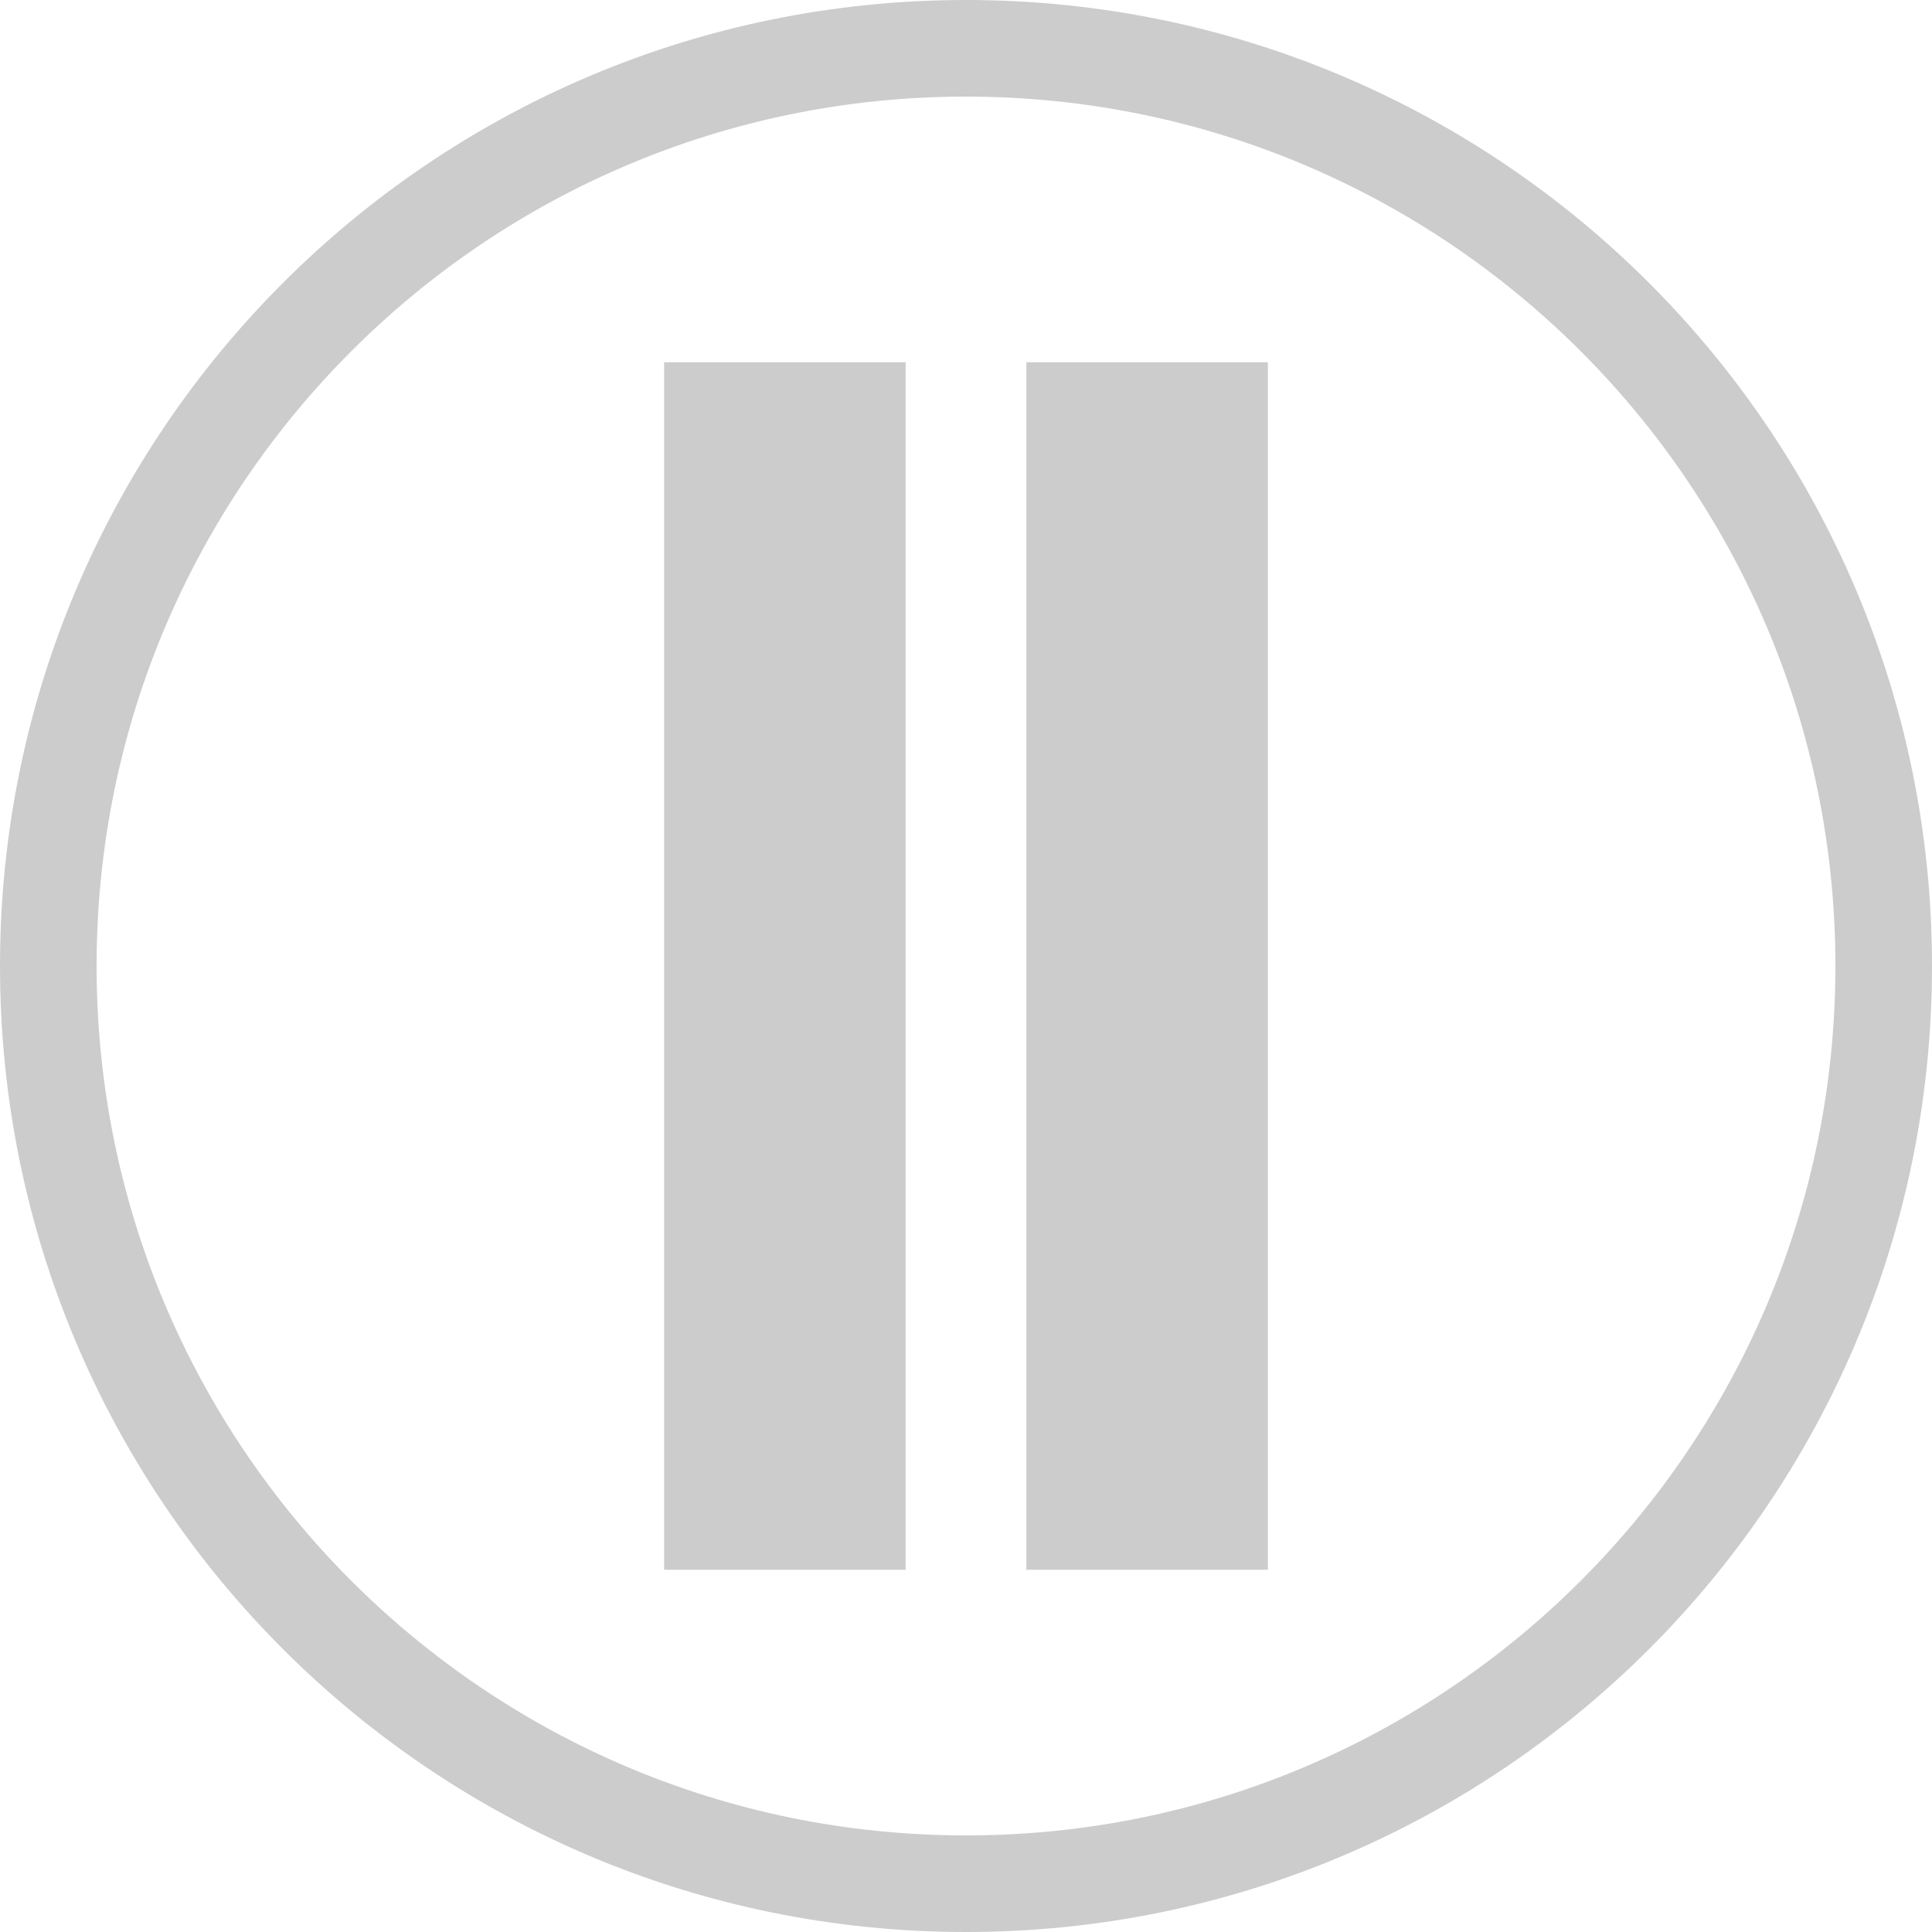
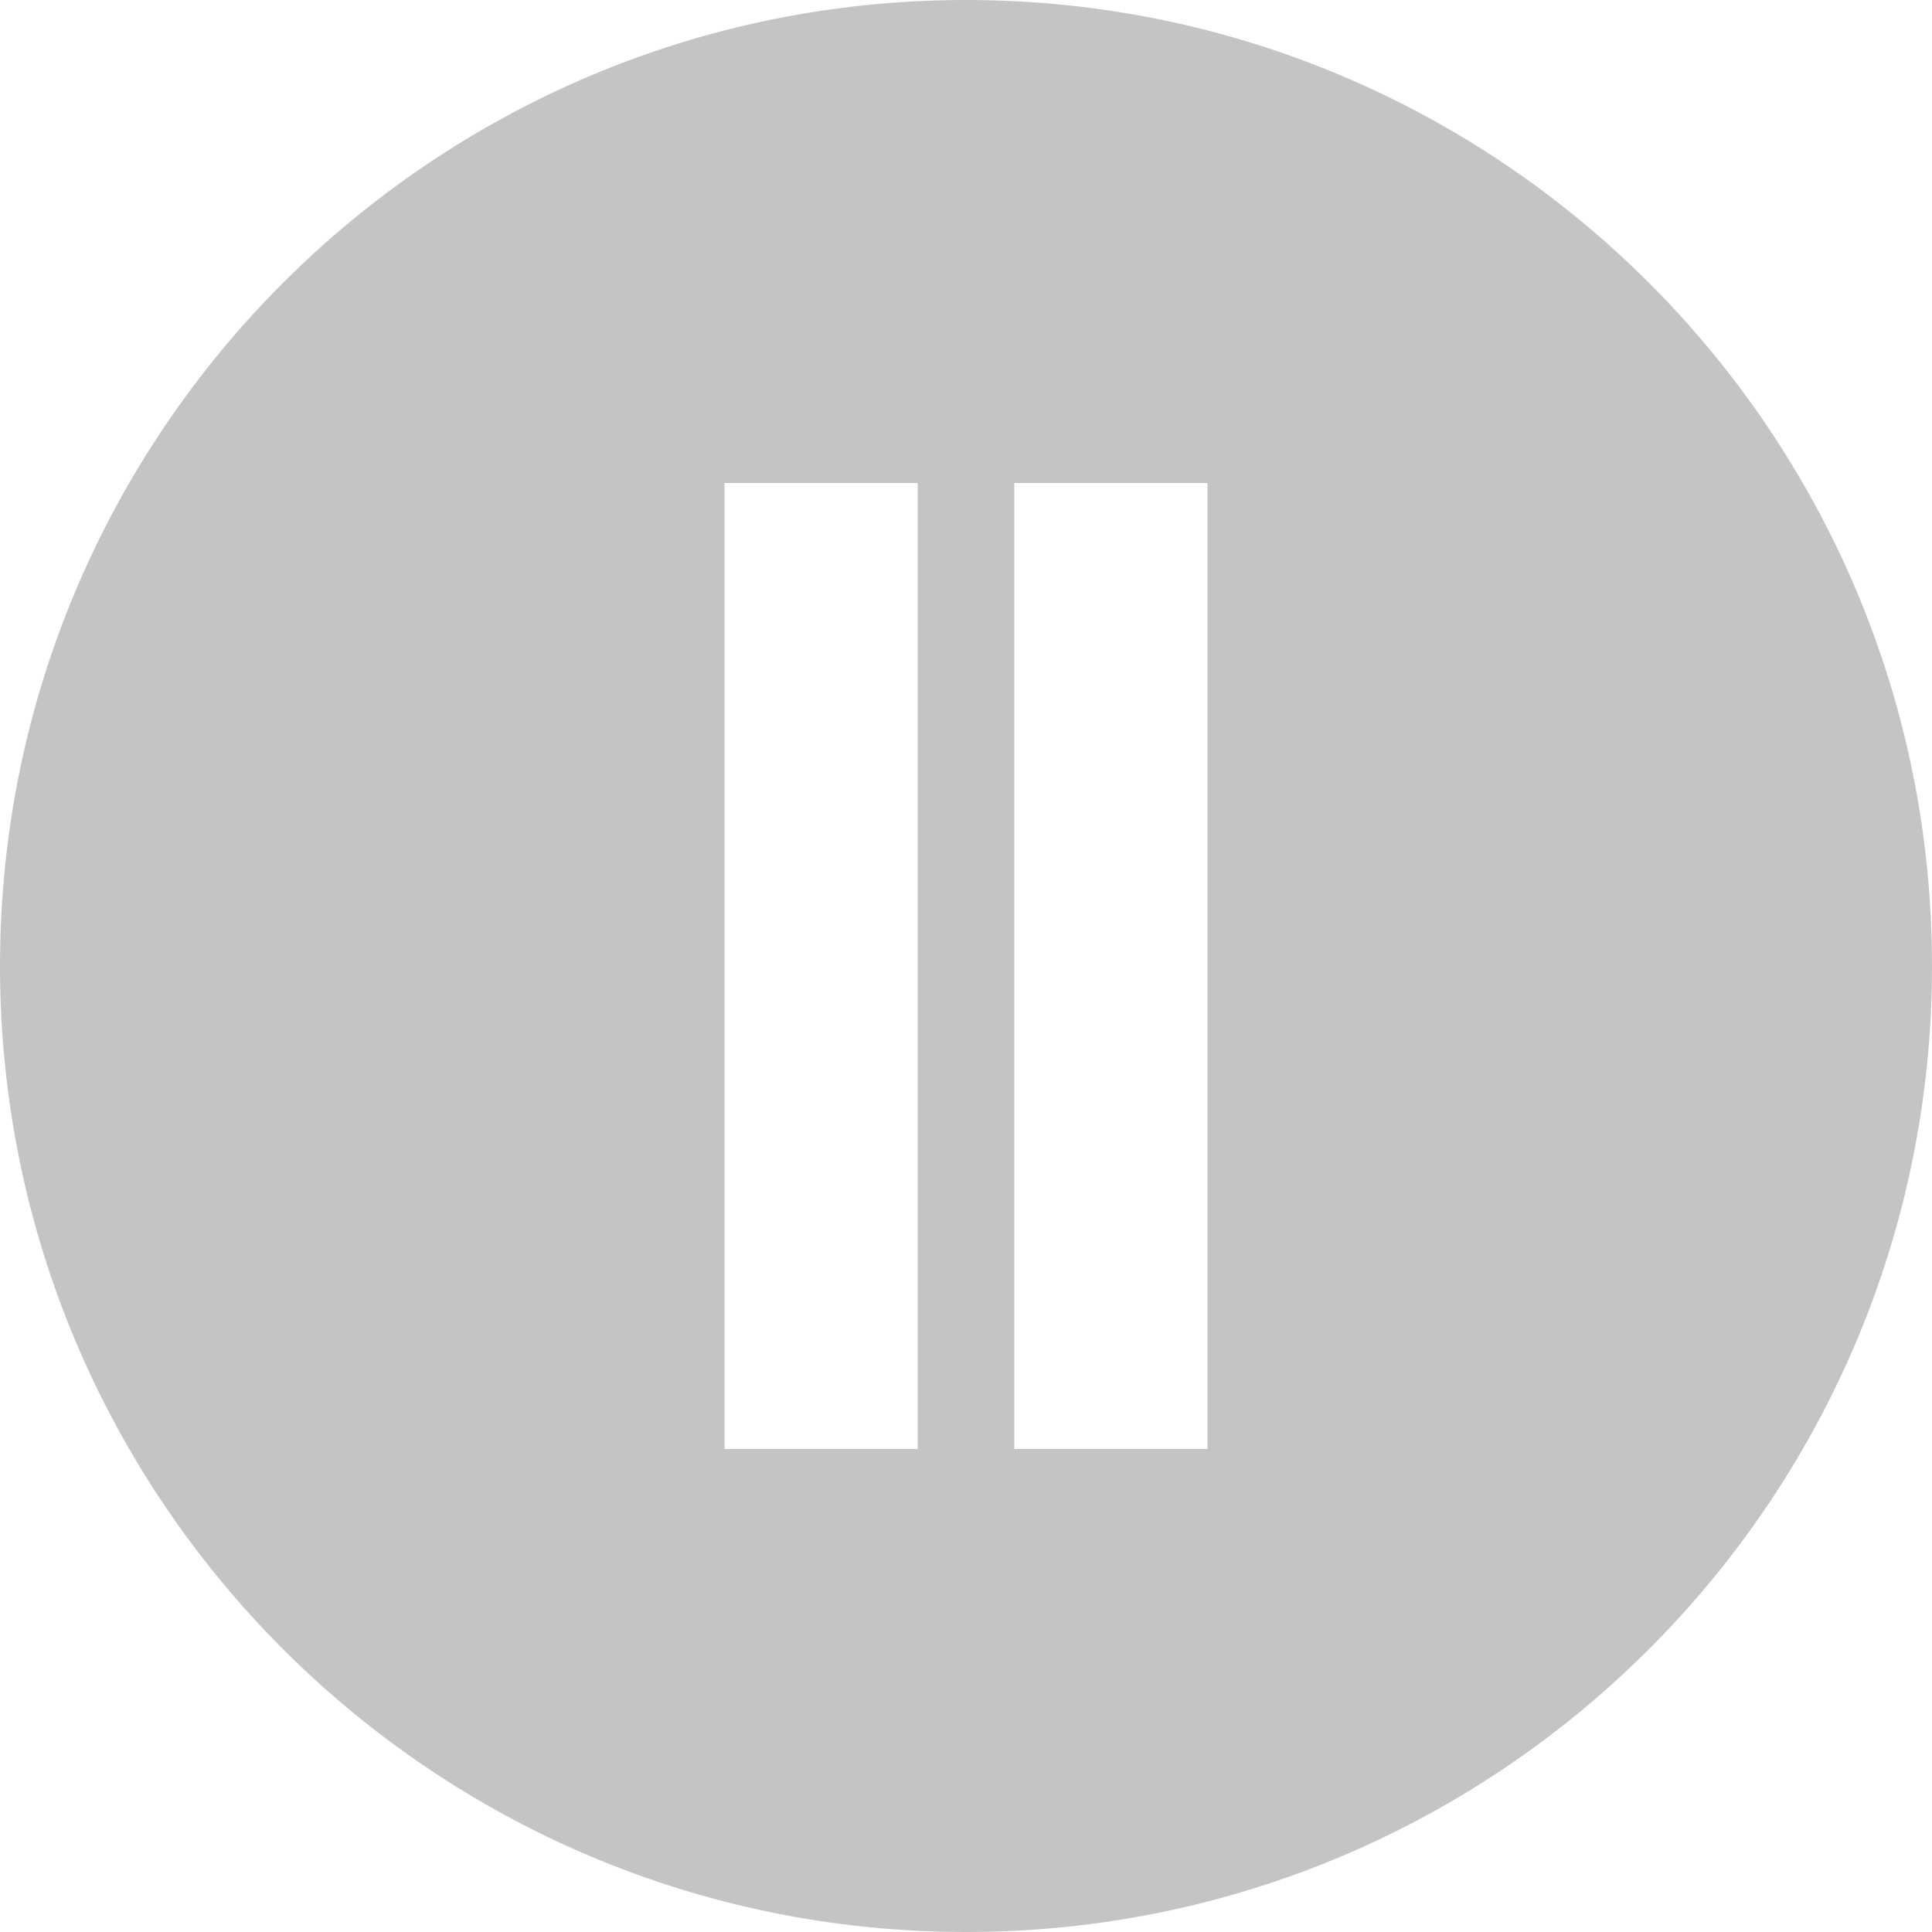
<svg xmlns="http://www.w3.org/2000/svg" width="40" height="40" viewBox="0 0 40 40" fill="none">
-   <path d="M18.75 32.5H13.75V7.5H18.75V32.5ZM26.25 7.5H21.25V32.5H26.25V7.5Z" fill="#CCCCCC" />
-   <path fill-rule="evenodd" clip-rule="evenodd" d="M20 40C31.046 40 40 31.046 40 20C40 8.954 31.046 0 20 0C8.954 0 0 8.954 0 20C0 31.046 8.954 40 20 40ZM20 38C29.941 38 38 29.941 38 20C38 10.059 29.941 2 20 2C10.059 2 2 10.059 2 20C2 29.941 10.059 38 20 38Z" fill="#CCCCCC" />
+   <path fill-rule="evenodd" clip-rule="evenodd" d="M20 40C31.046 40 40 31.046 40 20C40 8.954 31.046 0 20 0C8.954 0 0 8.954 0 20C0 31.046 8.954 40 20 40ZM15 30H19V10H15V30ZM21 10H25V30H21V10Z" fill="#C4C4C4" />
</svg>
